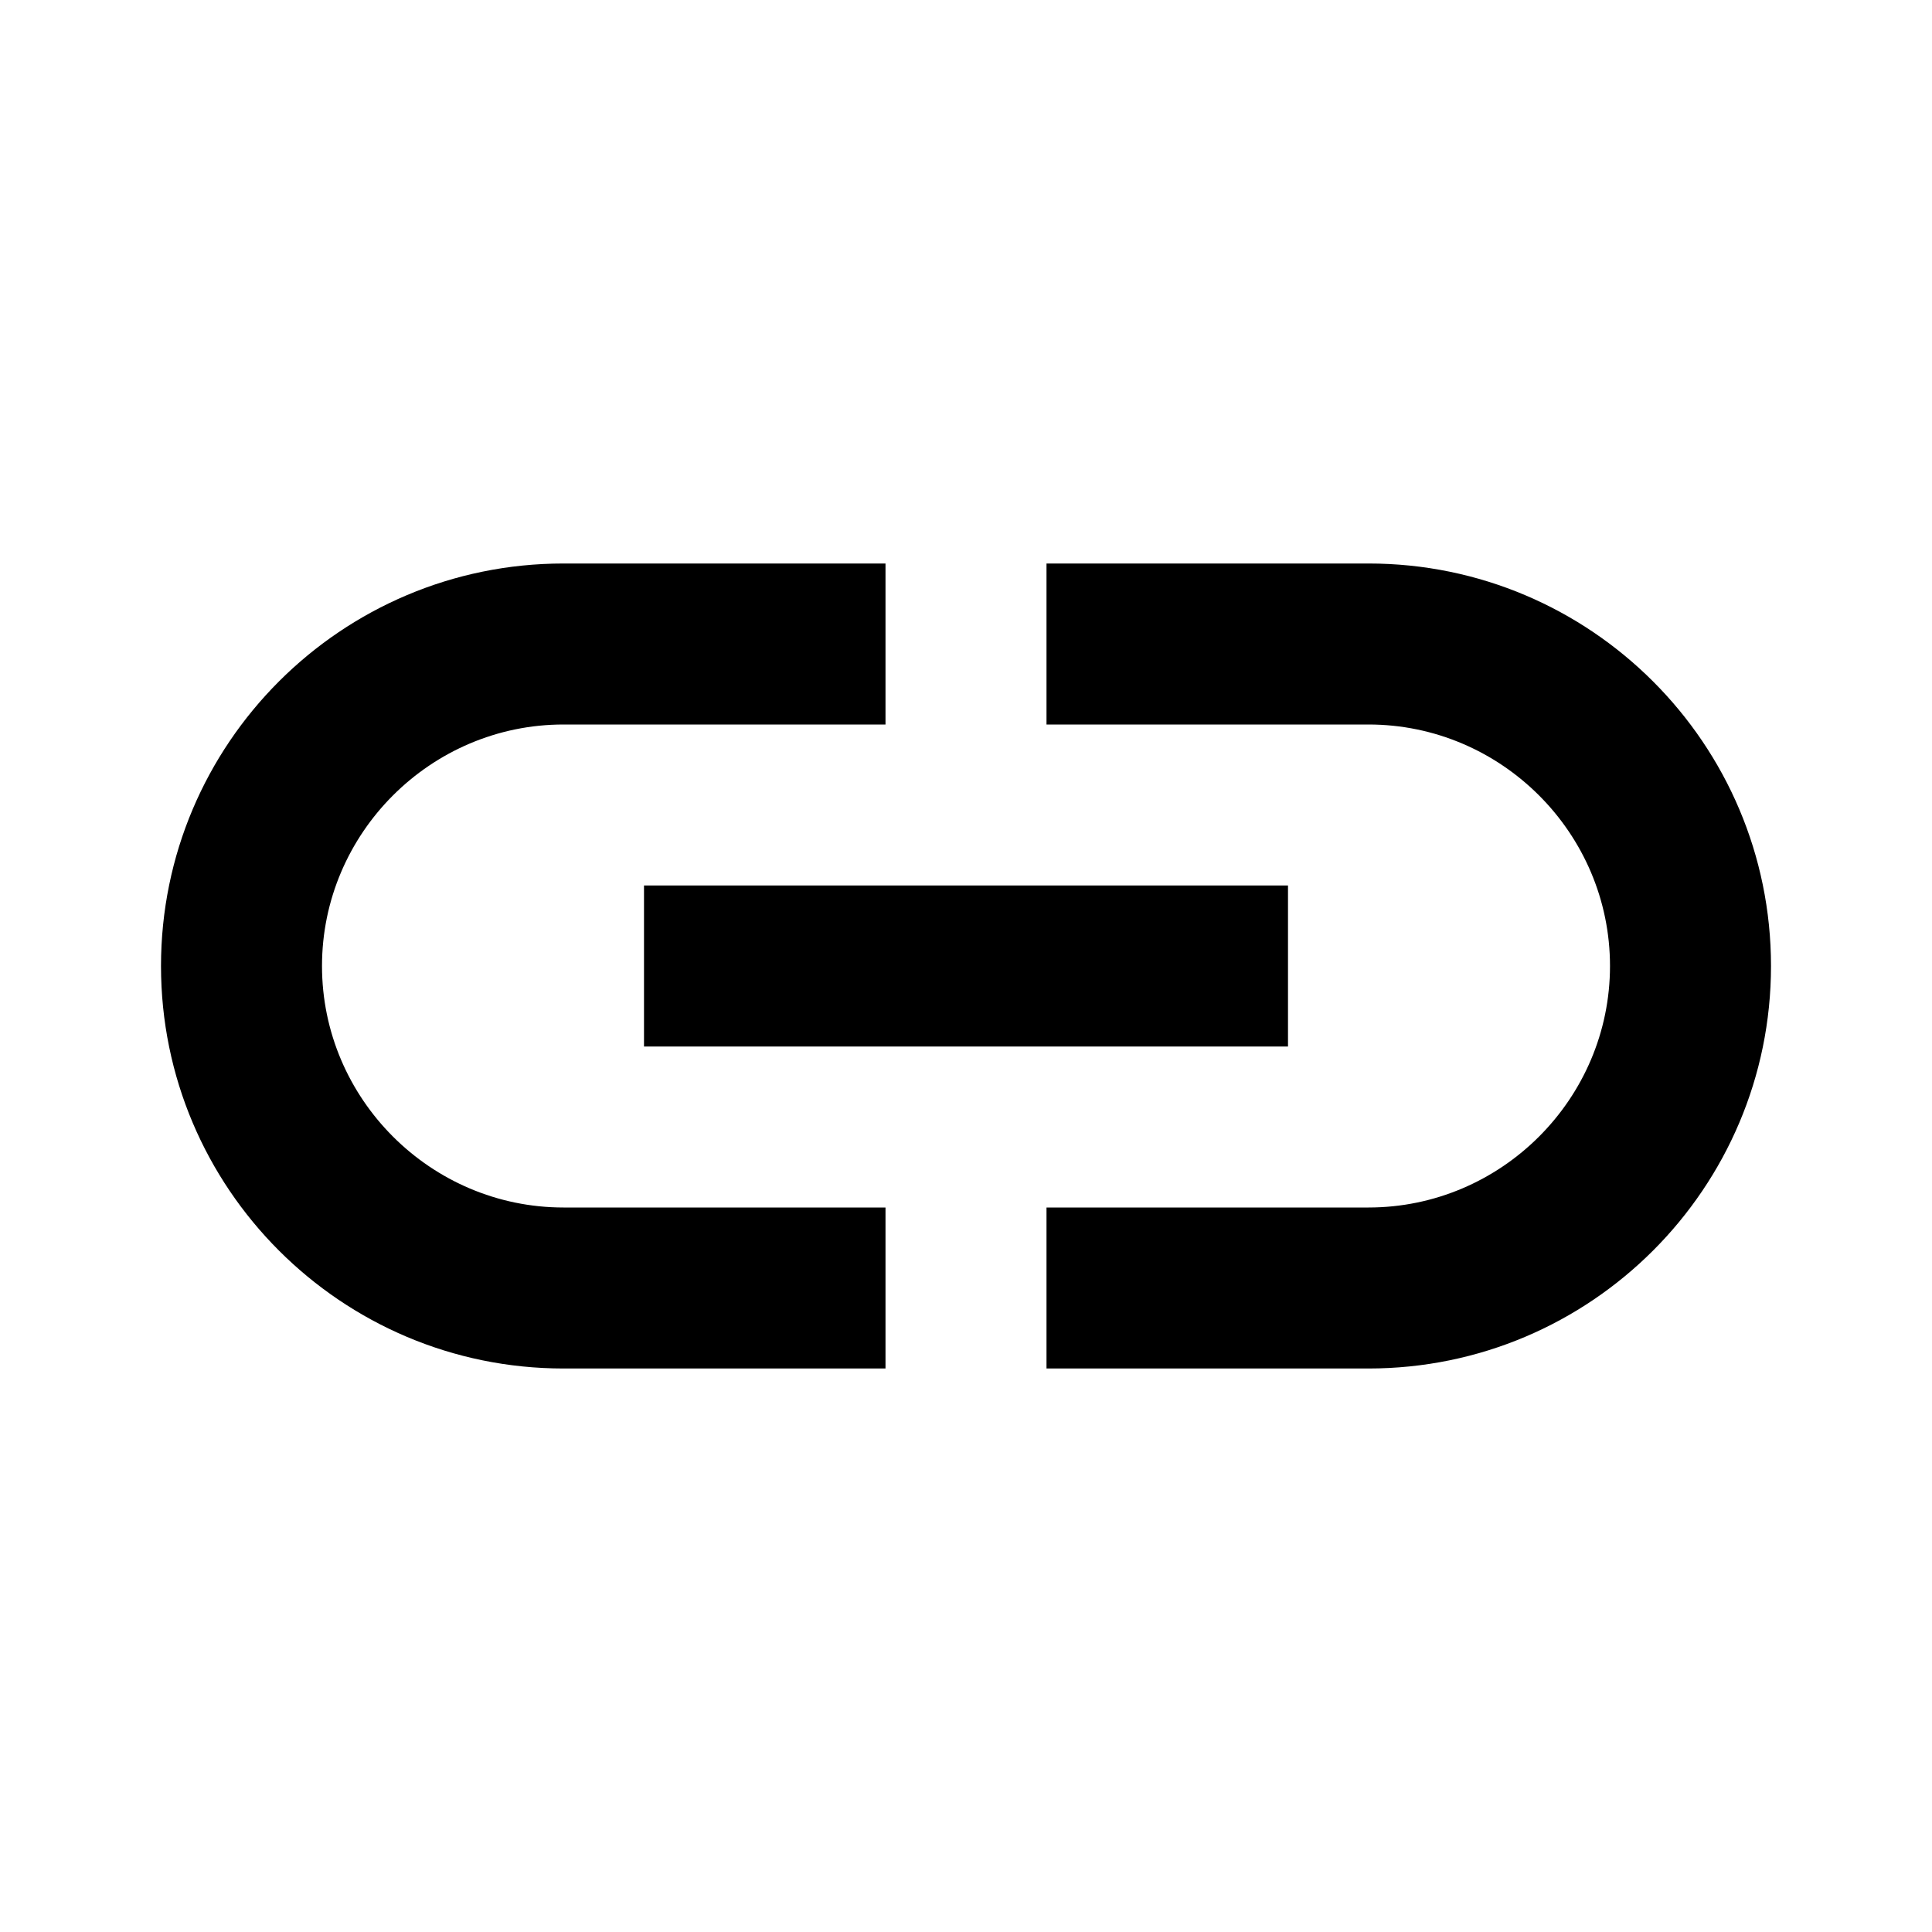
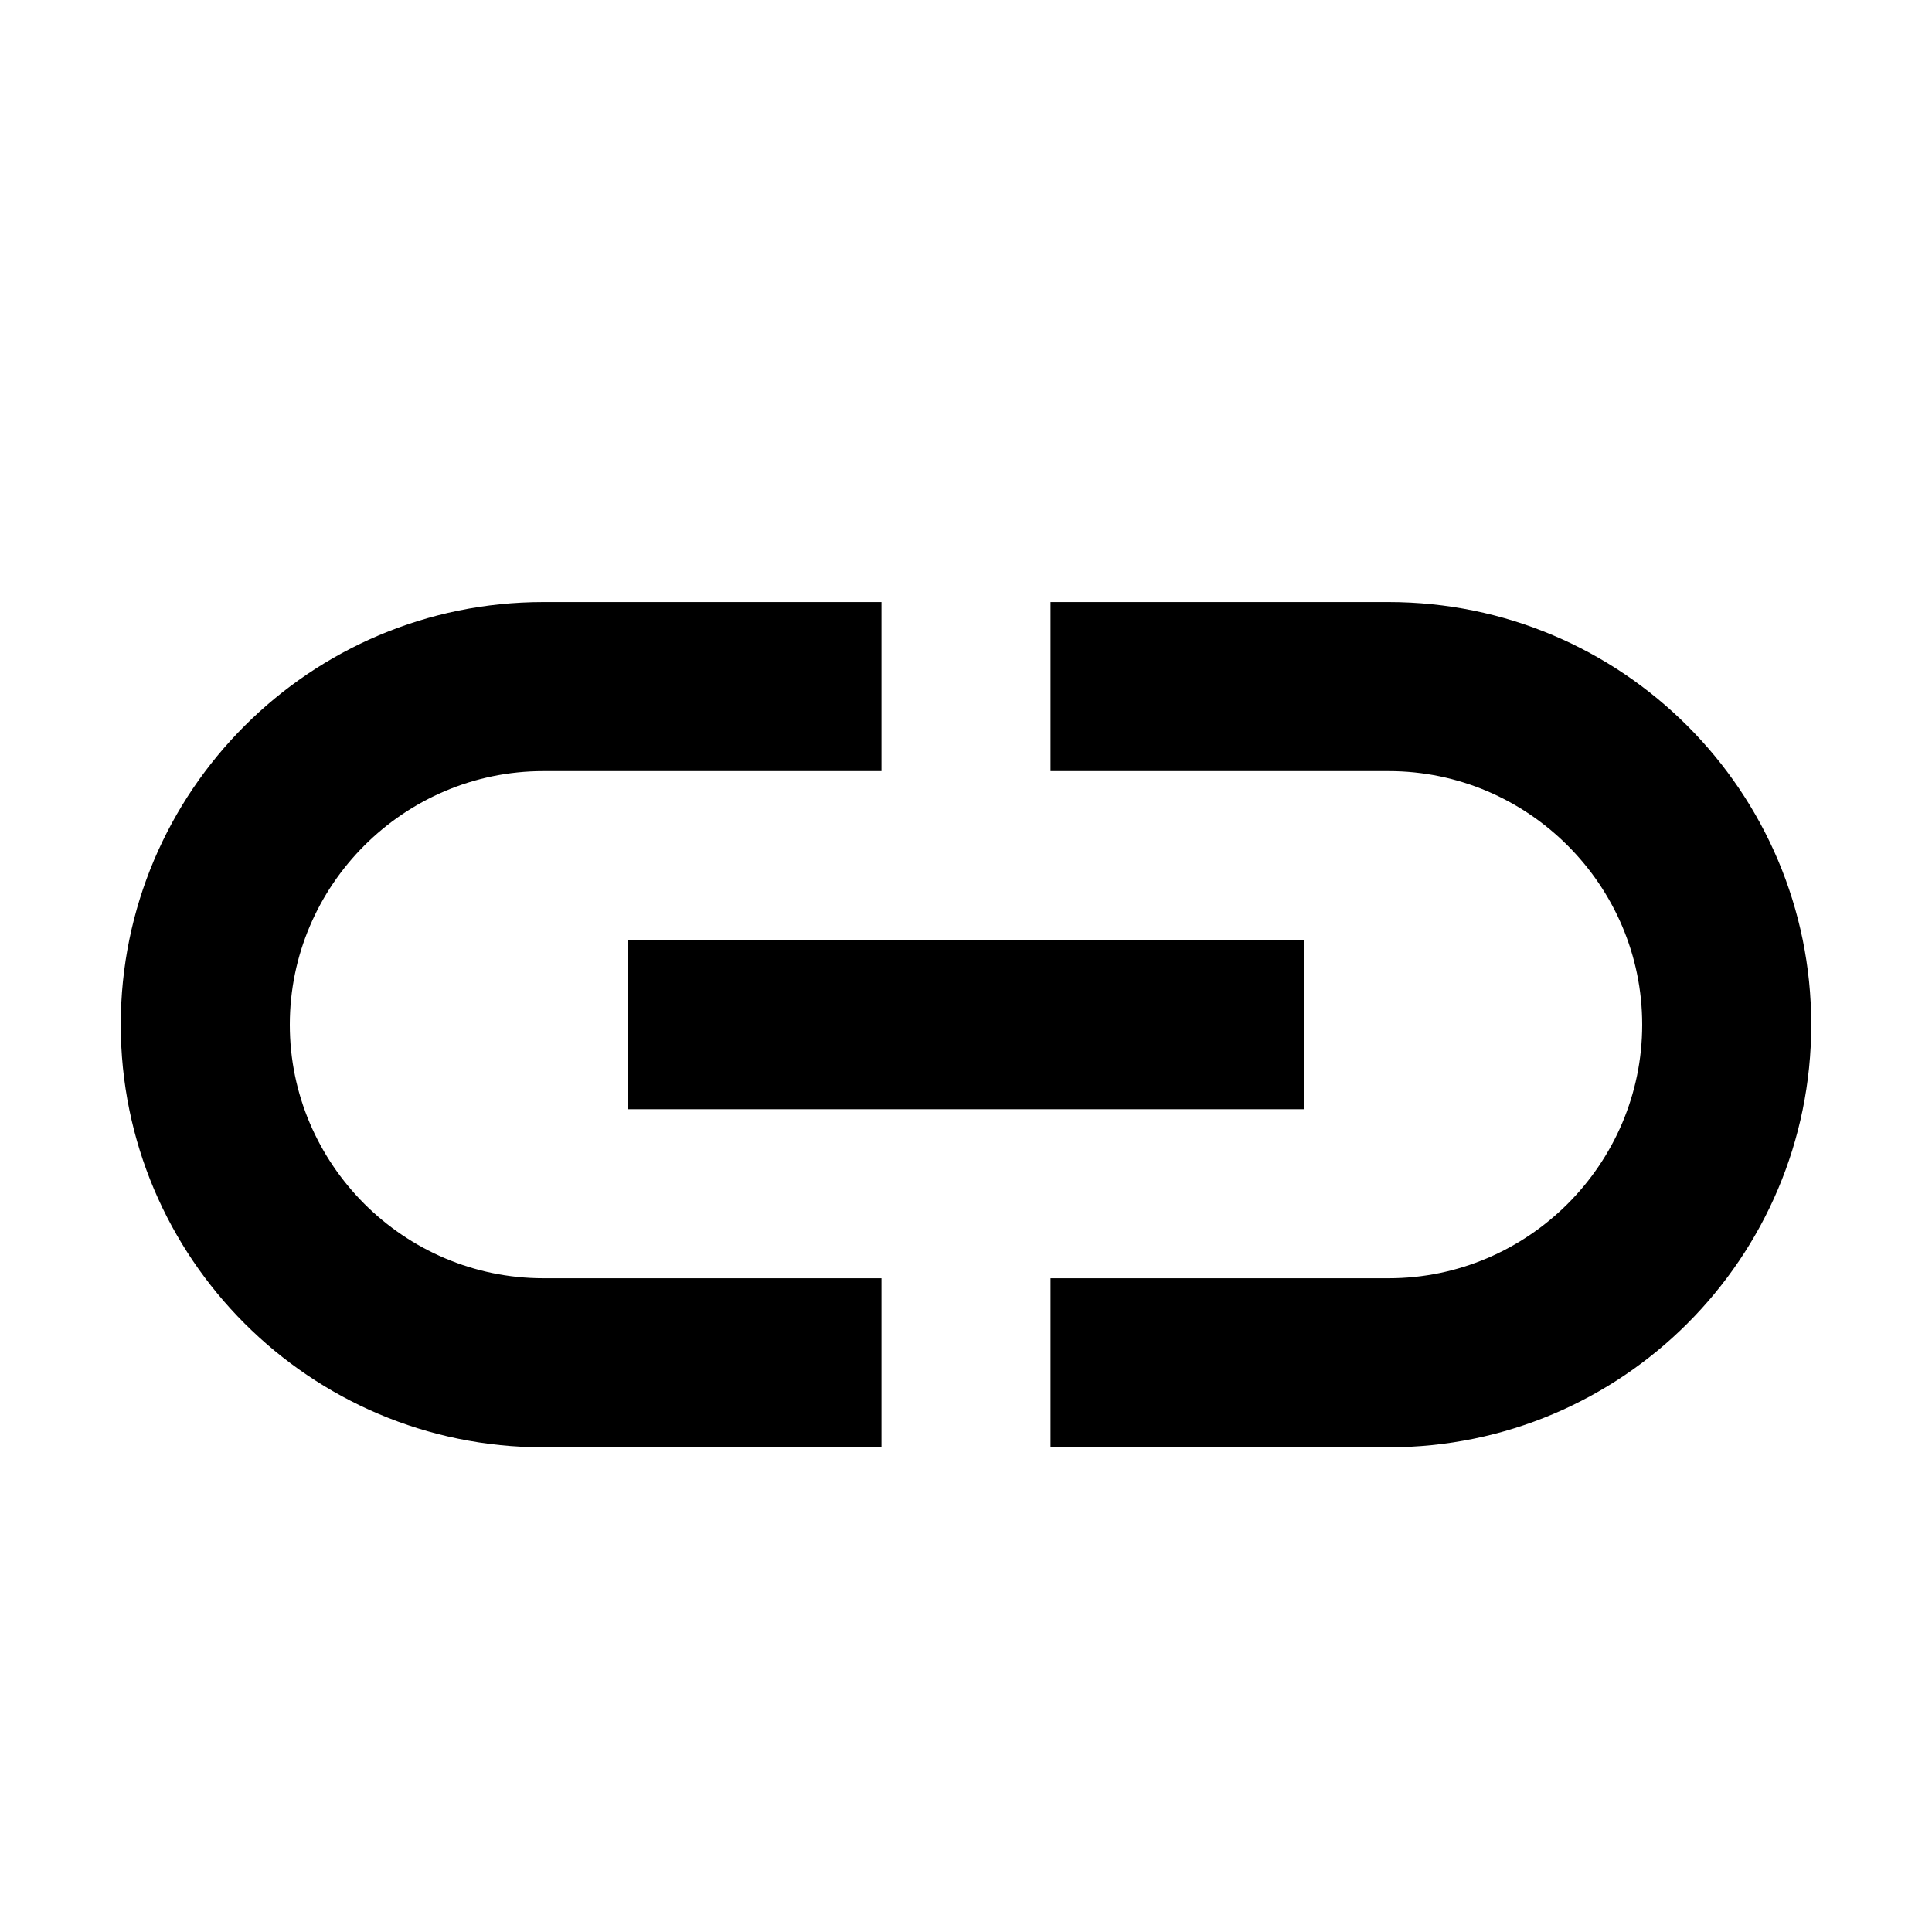
- <svg xmlns="http://www.w3.org/2000/svg" height="24" viewBox="0 0 24 24" width="24">
-   <path d="M0 0h24v24H0V0z" fill="none" />
-   <path d="M17 7h-4v2h4c1.65 0 3 1.35 3 3s-1.35 3-3 3h-4v2h4c2.76 0 5-2.24 5-5s-2.24-5-5-5zm-6 8H7c-1.65 0-3-1.35-3-3s1.35-3 3-3h4V7H7c-2.76 0-5 2.24-5 5s2.24 5 5 5h4v-2zm-3-4h8v2H8z" />
+ <svg xmlns="http://www.w3.org/2000/svg" id="svg6" version="1.1" width="16" viewBox="0 0 16 16" height="16">
+   <defs id="defs10" />
+   <path id="path2" fill="none" d="M 0,0 H 24 V 24 H 0 Z" />
+   <path style="stroke-width:1" id="path4" d="M 11.5,4.986 H 8.7 v 1.4 h 2.8 c 1.155,0 2.1,0.945 2.1,2.1 0,1.155 -0.945,2.1 -2.1,2.1 H 8.7 v 1.4 h 2.8 c 1.932,0 3.5,-1.568 3.5,-3.5 0,-1.932 -1.568,-3.5 -3.5,-3.5 z M 7.3,10.586 H 4.5 c -1.155,0 -2.1,-0.945 -2.1,-2.1 0,-1.155 0.945,-2.1 2.1,-2.1 h 2.8 v -1.4 H 4.5 c -1.932,0 -3.5,1.568 -3.5,3.5 0,1.932 1.568,3.5 3.5,3.5 H 7.3 Z M 5.2,7.786 h 5.6 v 1.4 H 5.2 Z" />
</svg>
